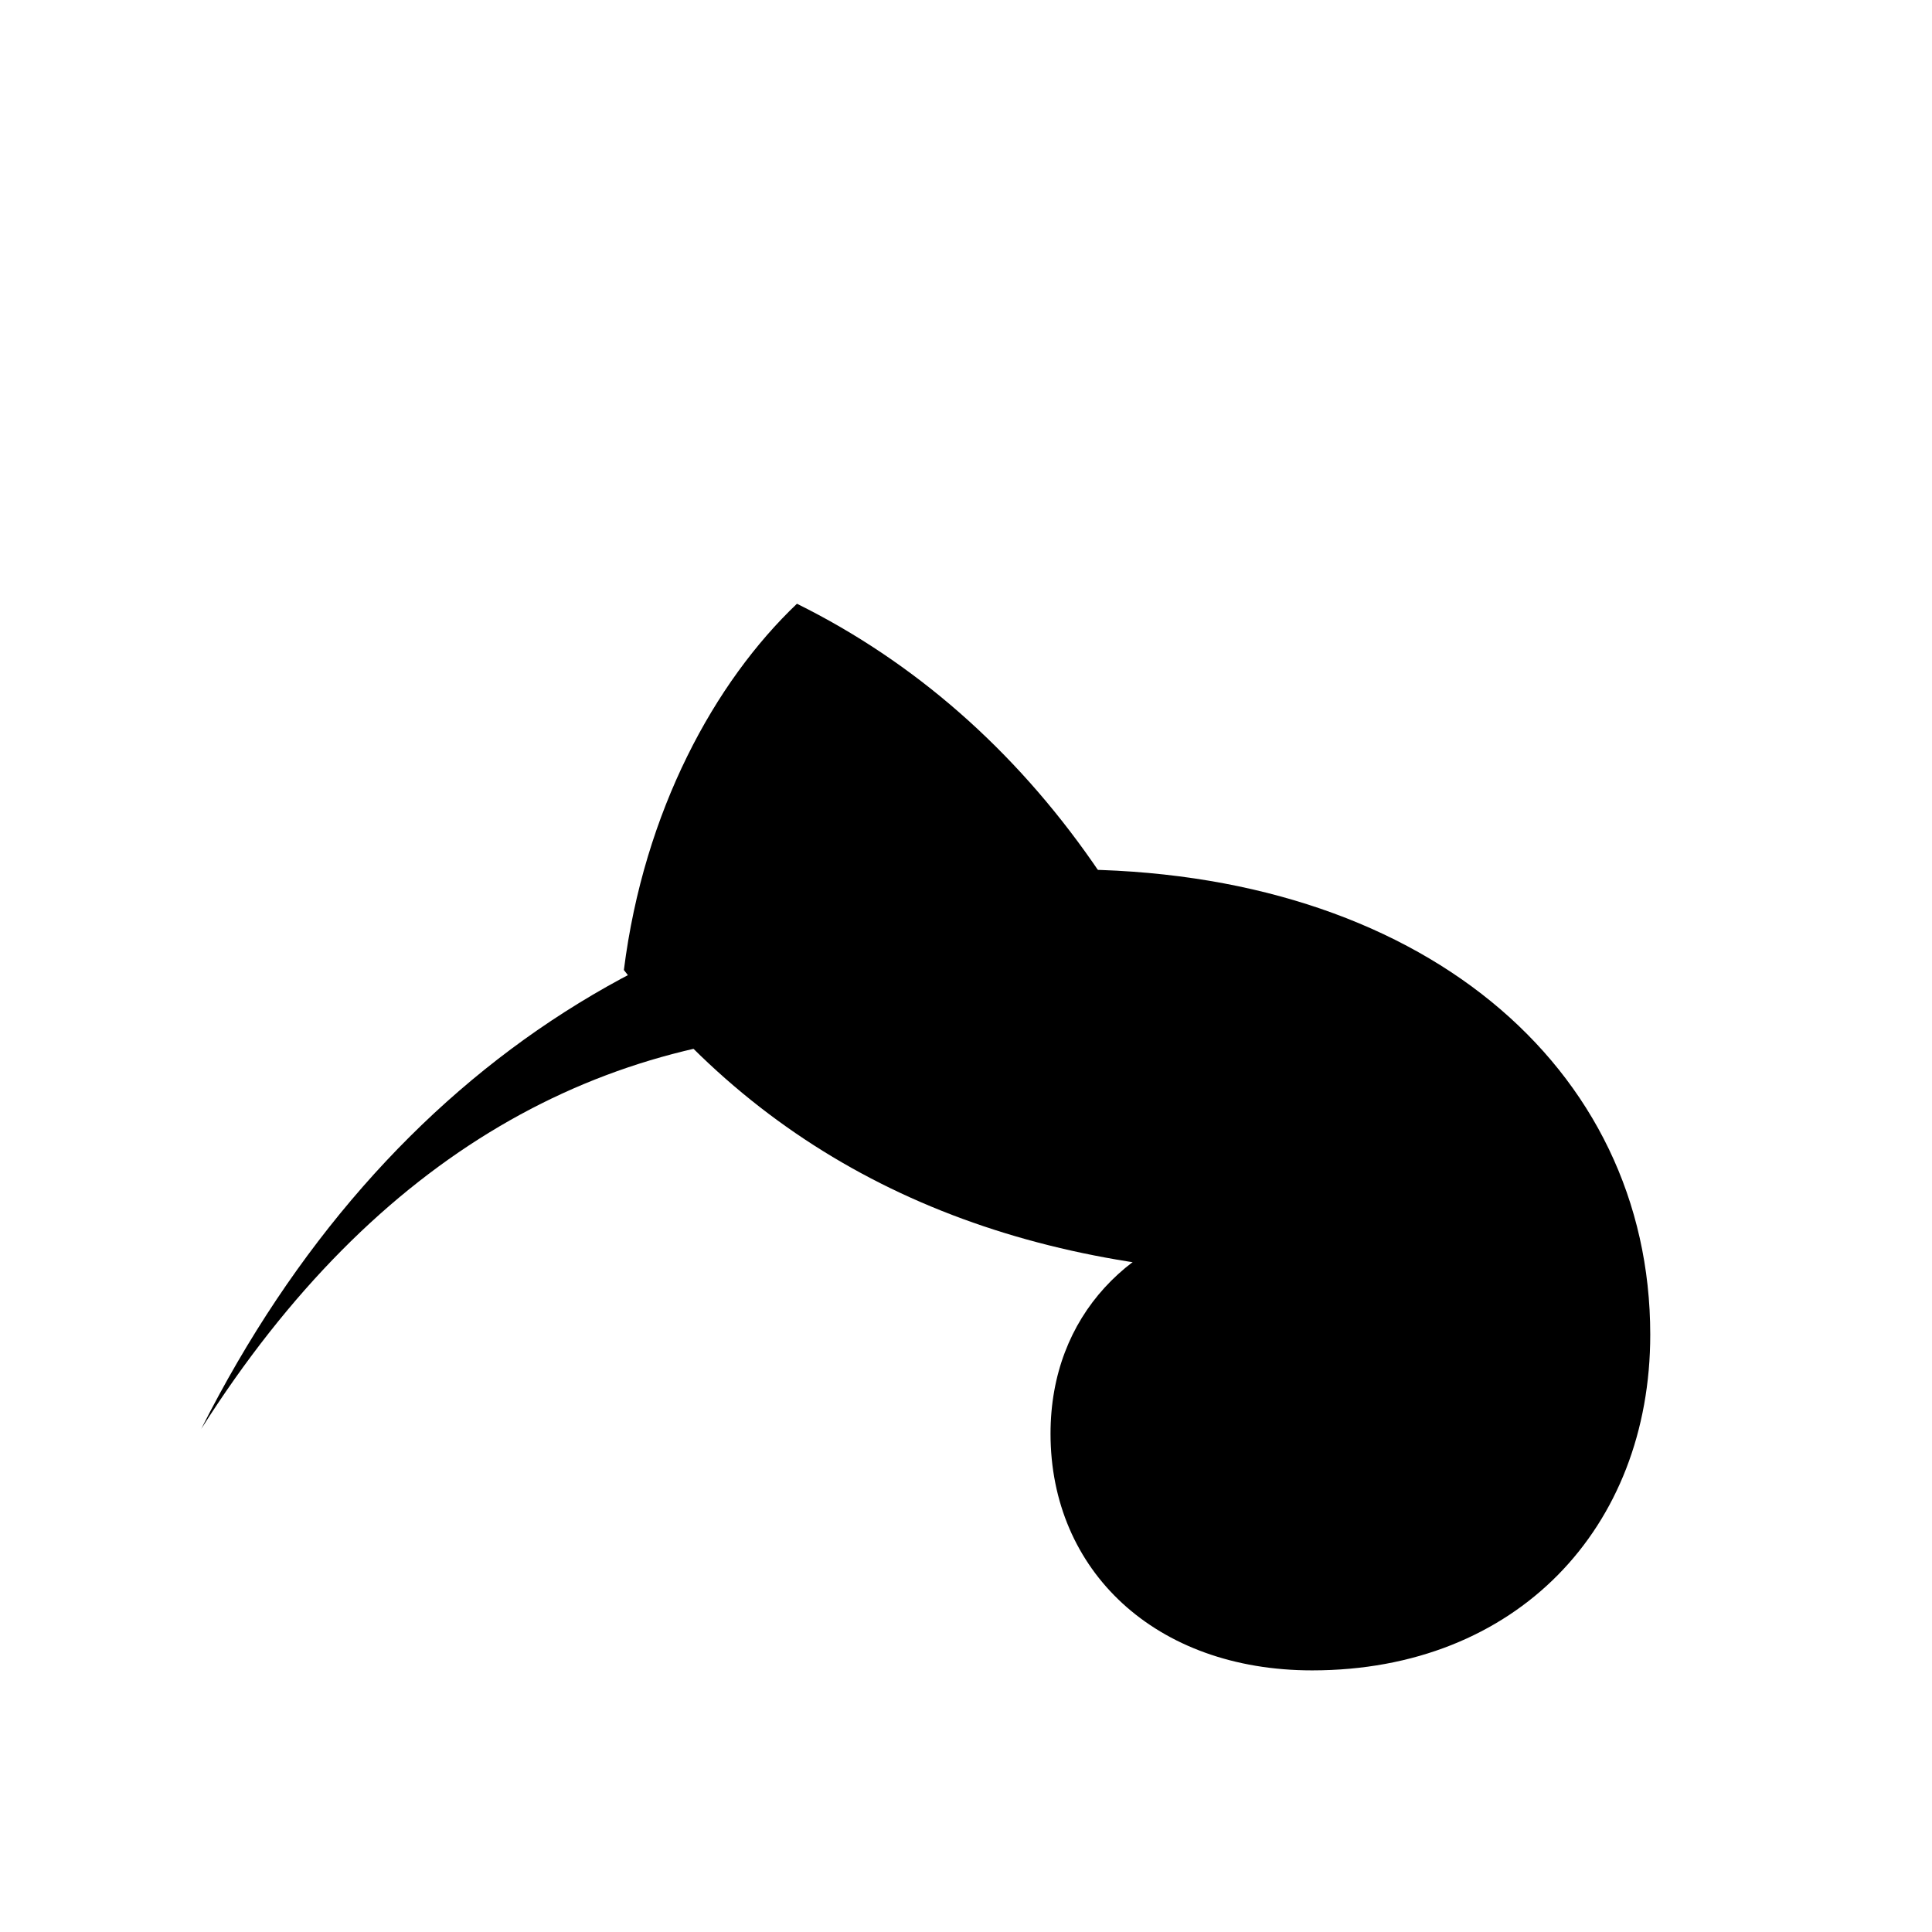
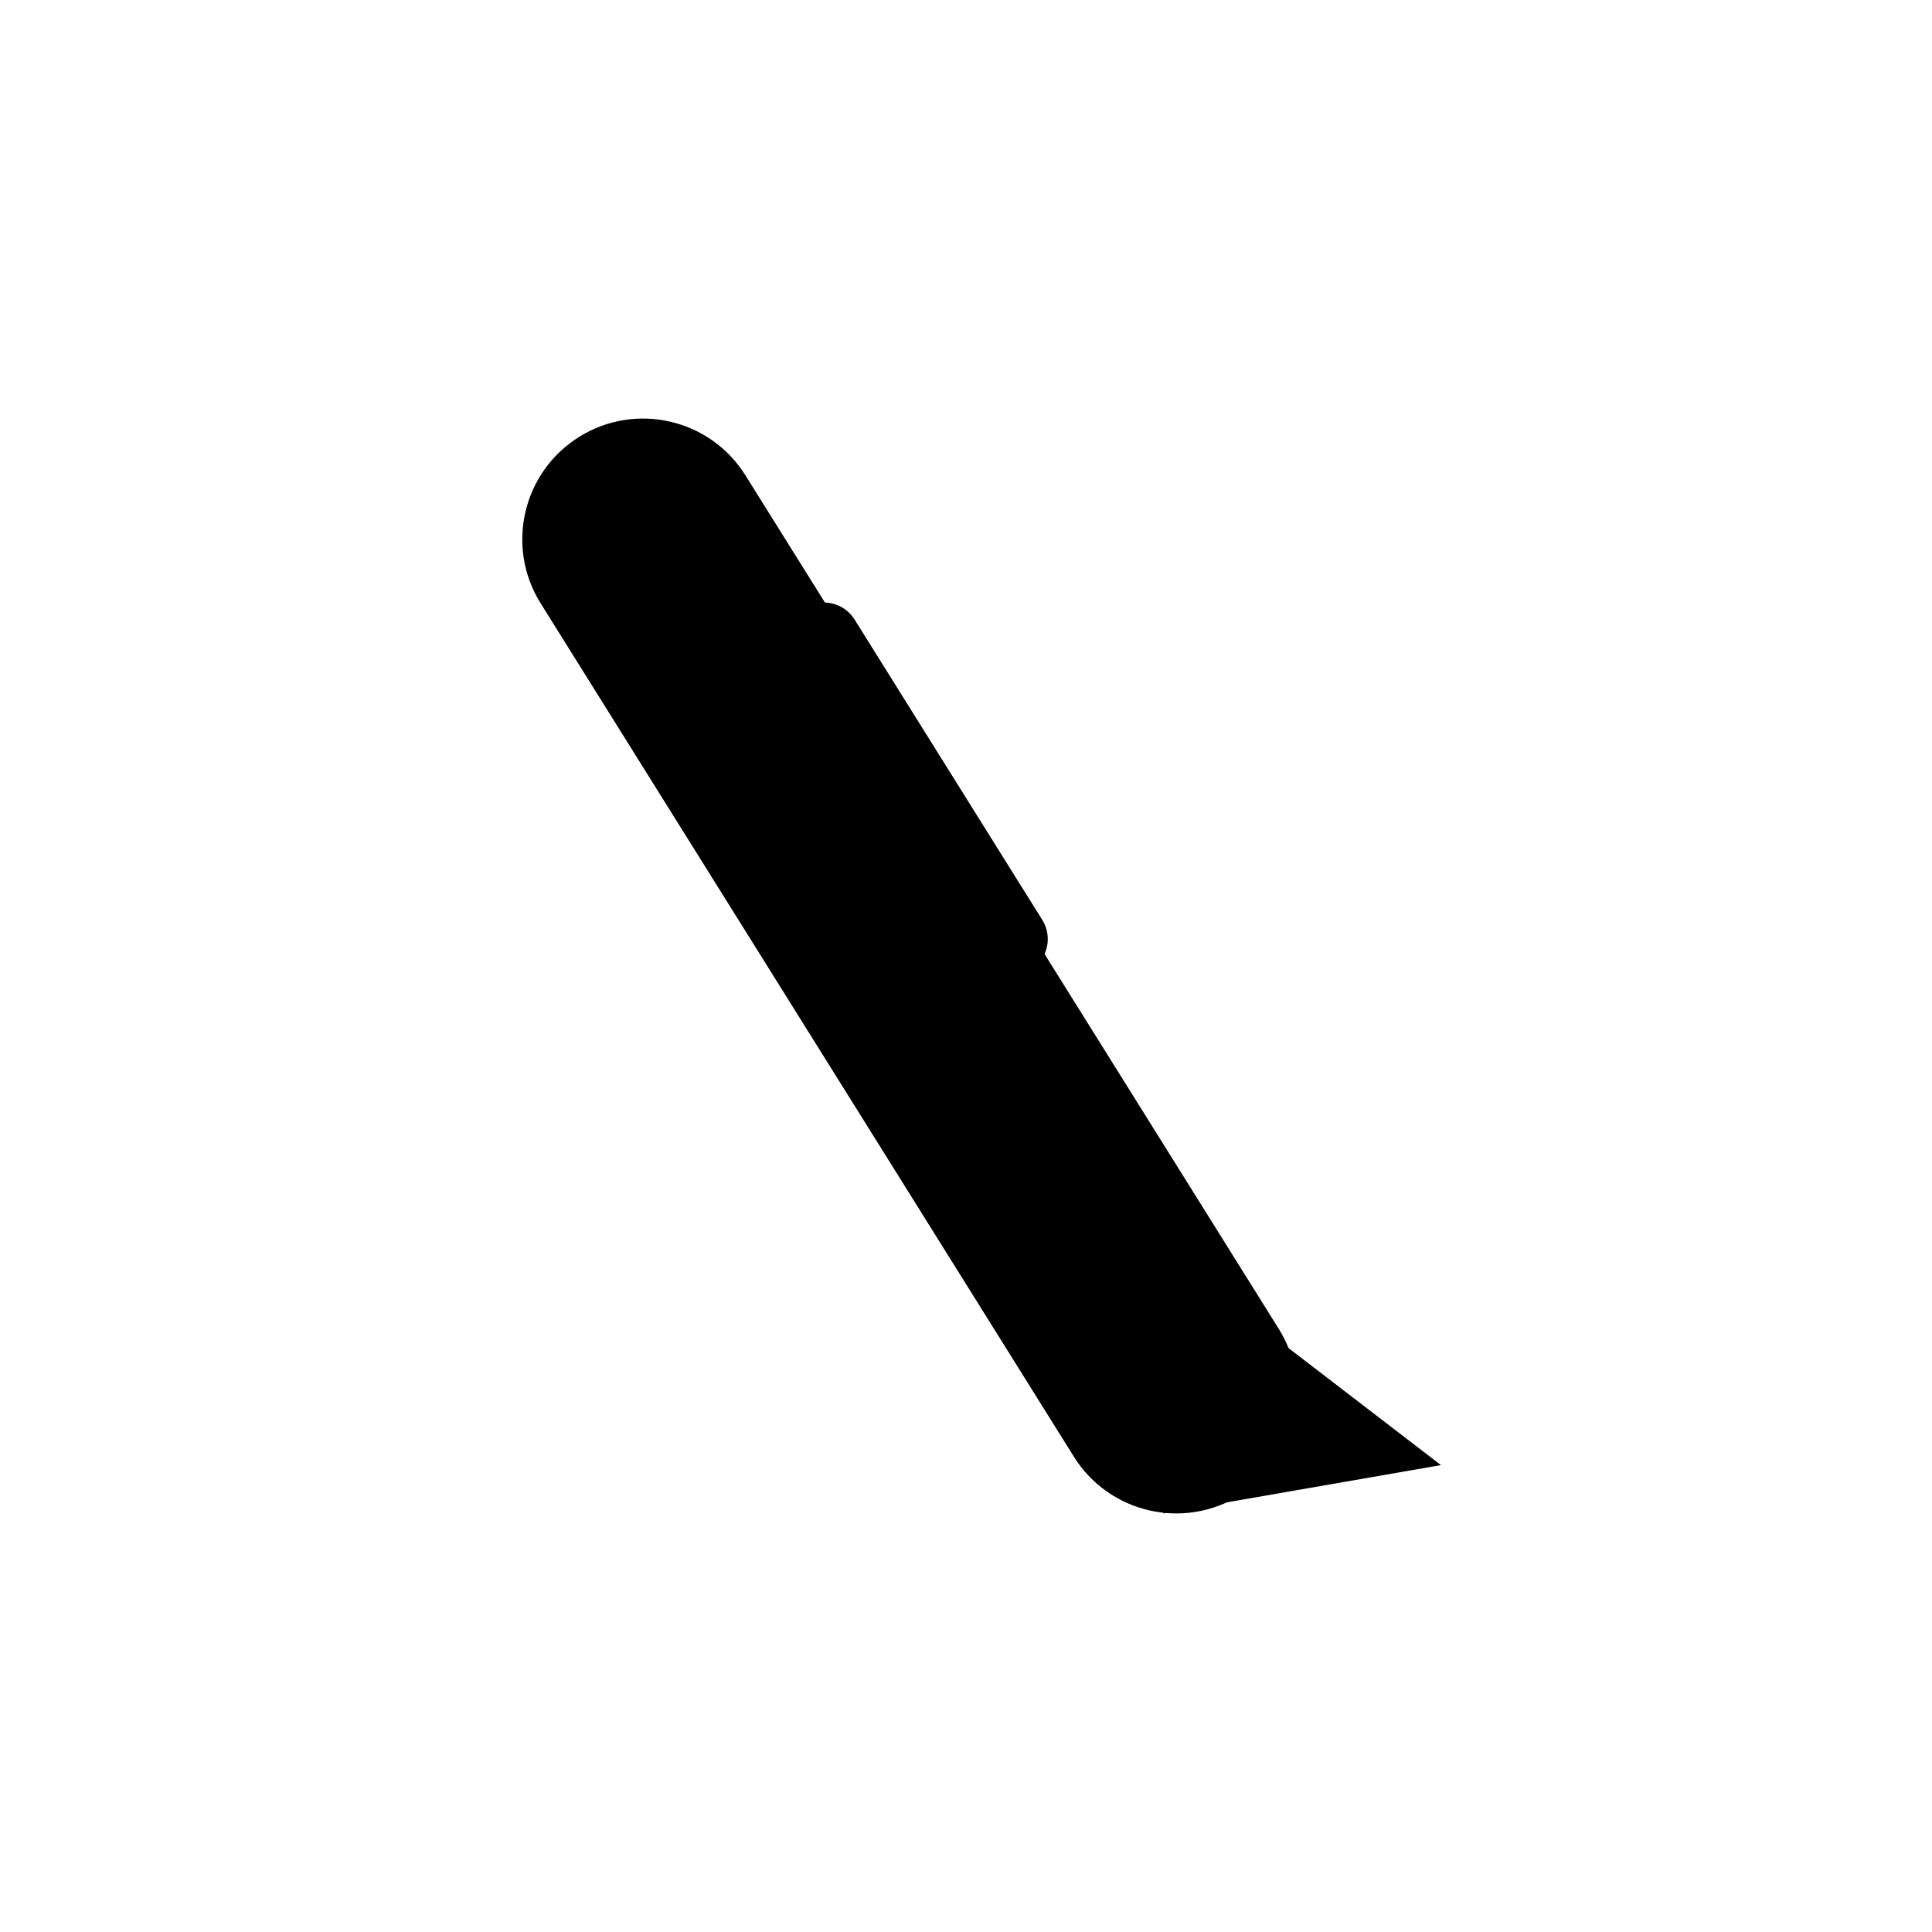
<svg xmlns="http://www.w3.org/2000/svg" viewBox="0 0 24 24" fill="none">
-   <path d="M2.5 17.75c2.3-4.55 6.16-6.95 10.77-6.95 4.37 0 7.23 2.45 7.23 5.78 0 2.4-1.66 4.17-4.2 4.17-1.95 0-3.25-1.24-3.25-2.94 0-1.47 1-2.47 2.38-2.7-.78-1.42-2.47-2.31-4.75-2.31-3.2 0-6.01 1.53-8.18 4.95Z" fill="currentColor" />
-   <path d="M9.9 7.5c2.91 1.44 4.97 4.36 5.77 8.33-3.3-.12-6.01-1.31-7.92-3.78.25-1.98 1.13-3.58 2.15-4.55Z" fill="currentColor" />
-   <rect x="11.45" y="10.2" width="1" height="4" fill="currentColor" rx=".5" transform="rotate(-34 11.45 10.2)" />
+   <rect x="9.8" y="4.25" width="3" height="15.5" fill="currentColor" rx="1.5" transform="rotate(-32 11.3 12)" />
+   <path d="M15.1 16.05 17.9 18.2l-3.45.6.65-2.75Z" fill="currentColor" />
+   <rect x="10.95" y="7.15" width=".9" height="5.3" fill="currentColor" rx=".45" transform="rotate(-32 11.4 9.8)" />
</svg>
